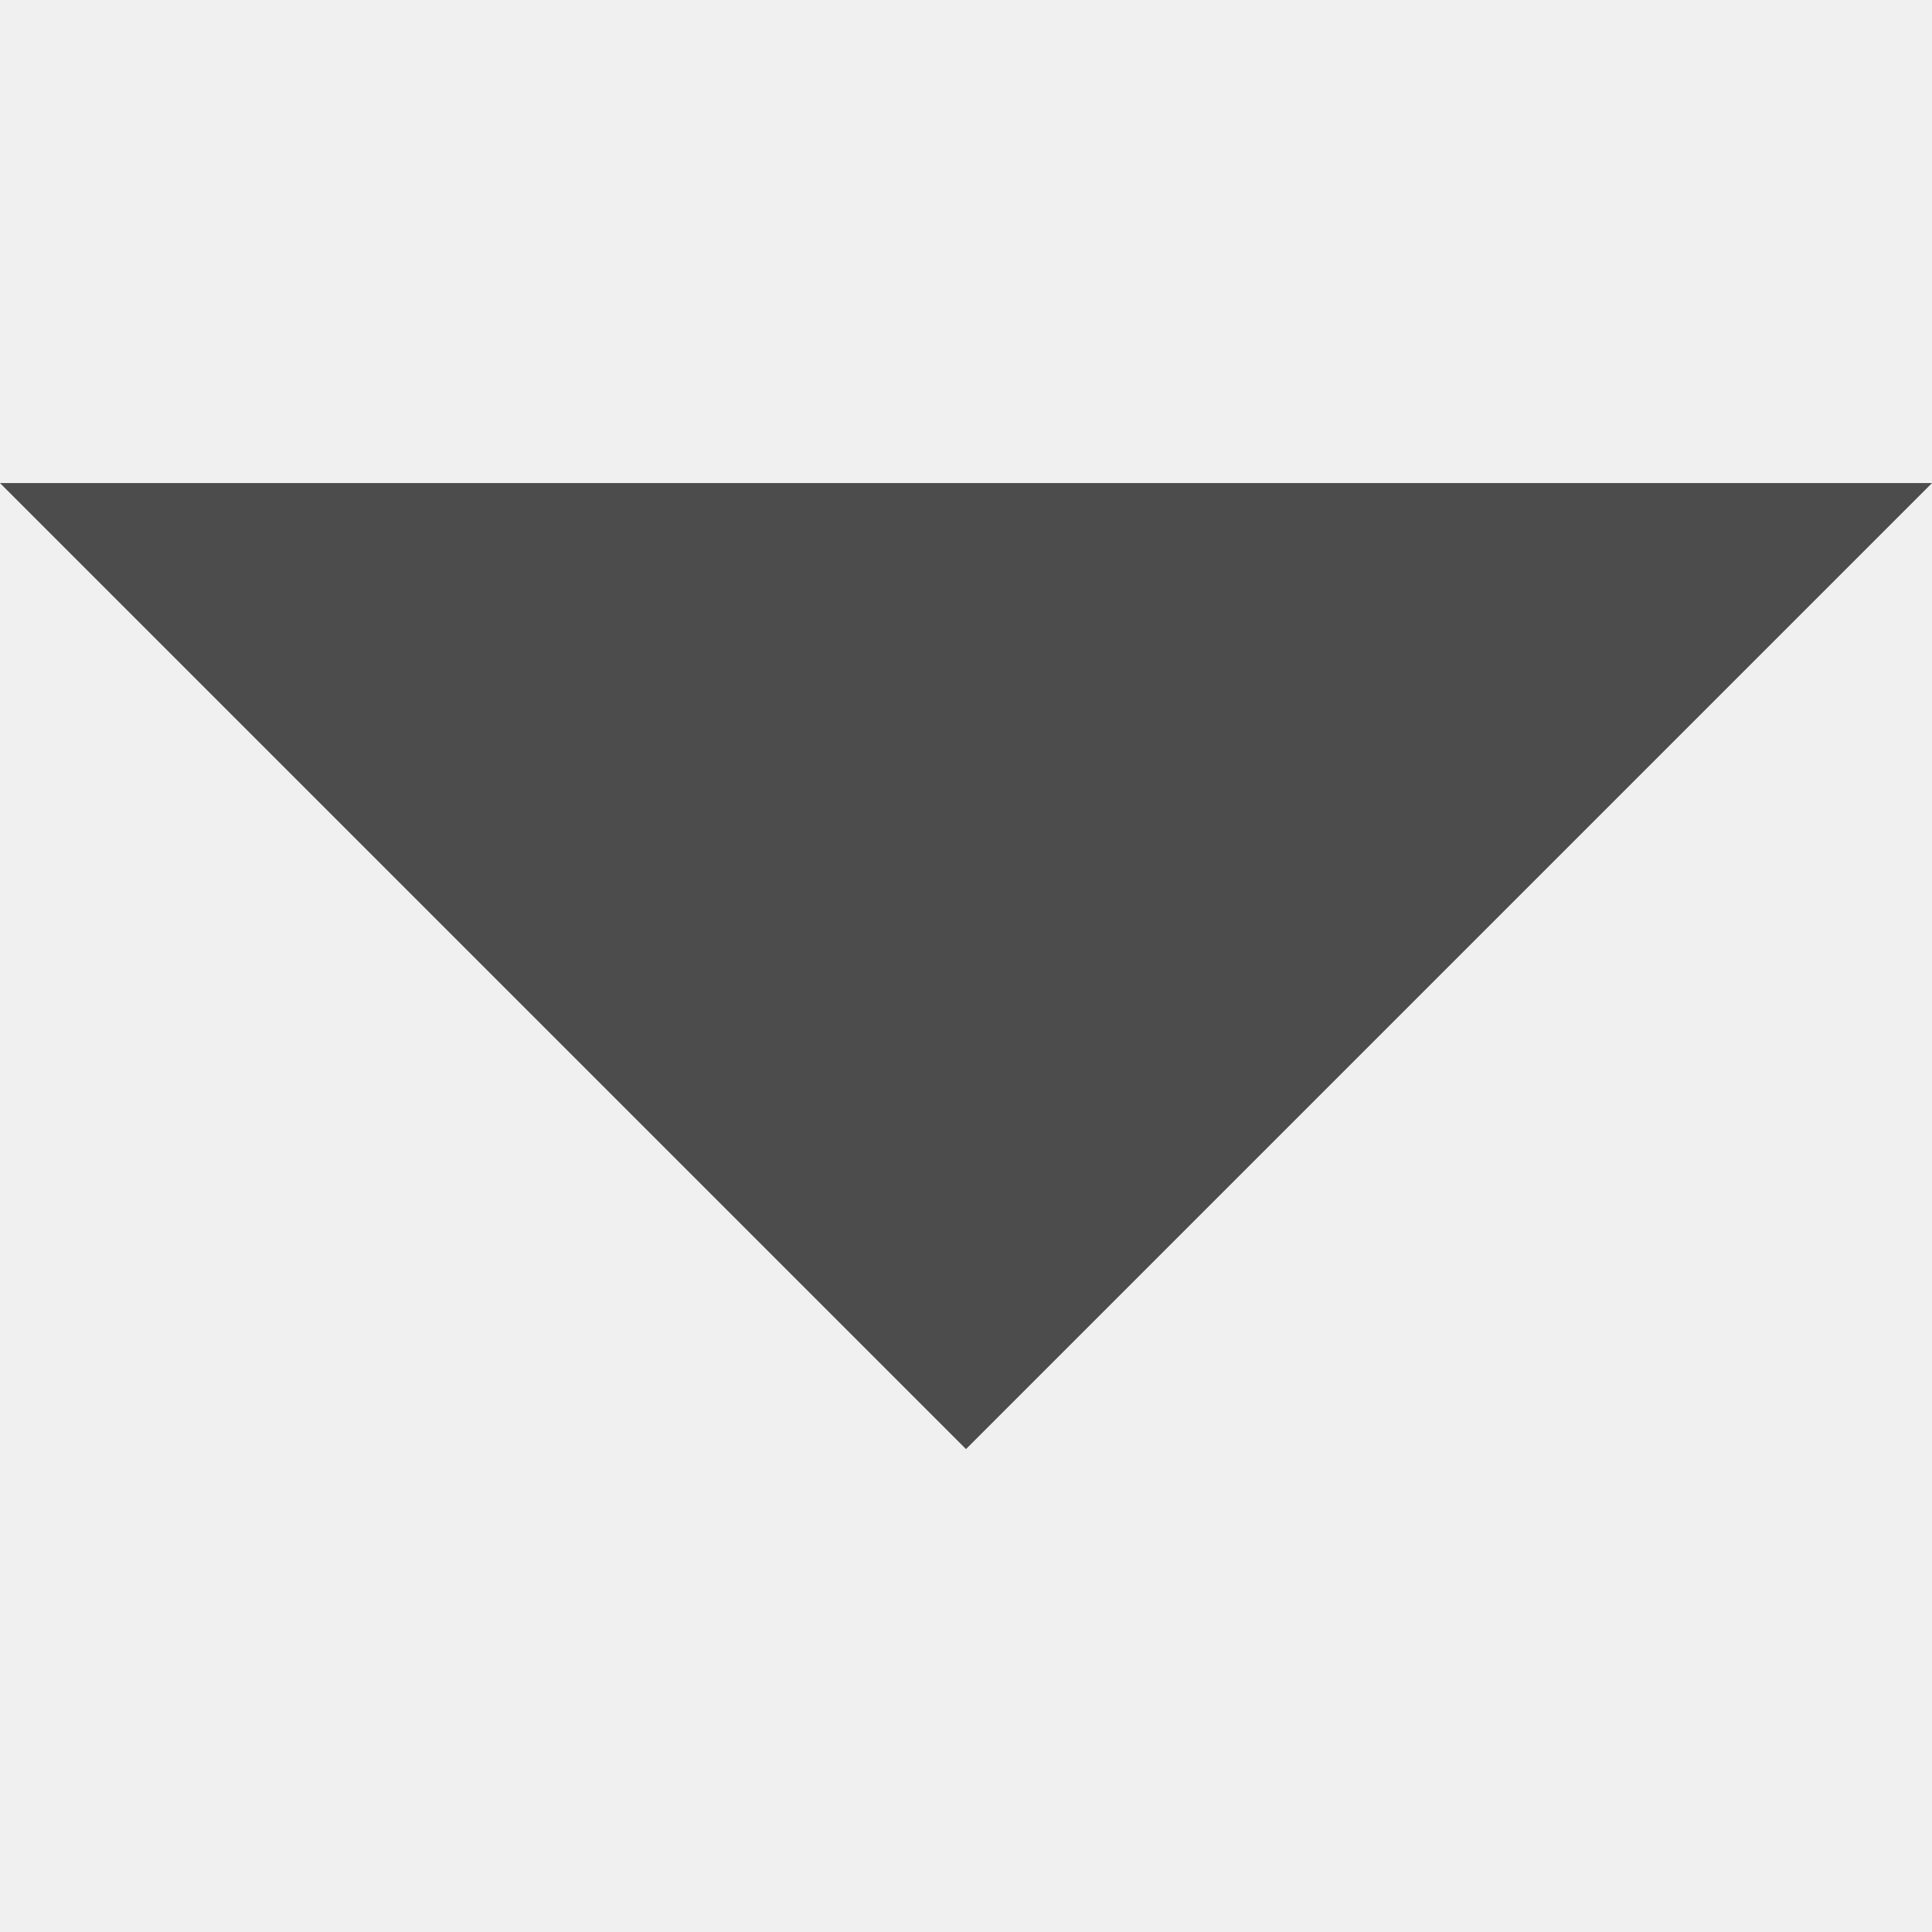
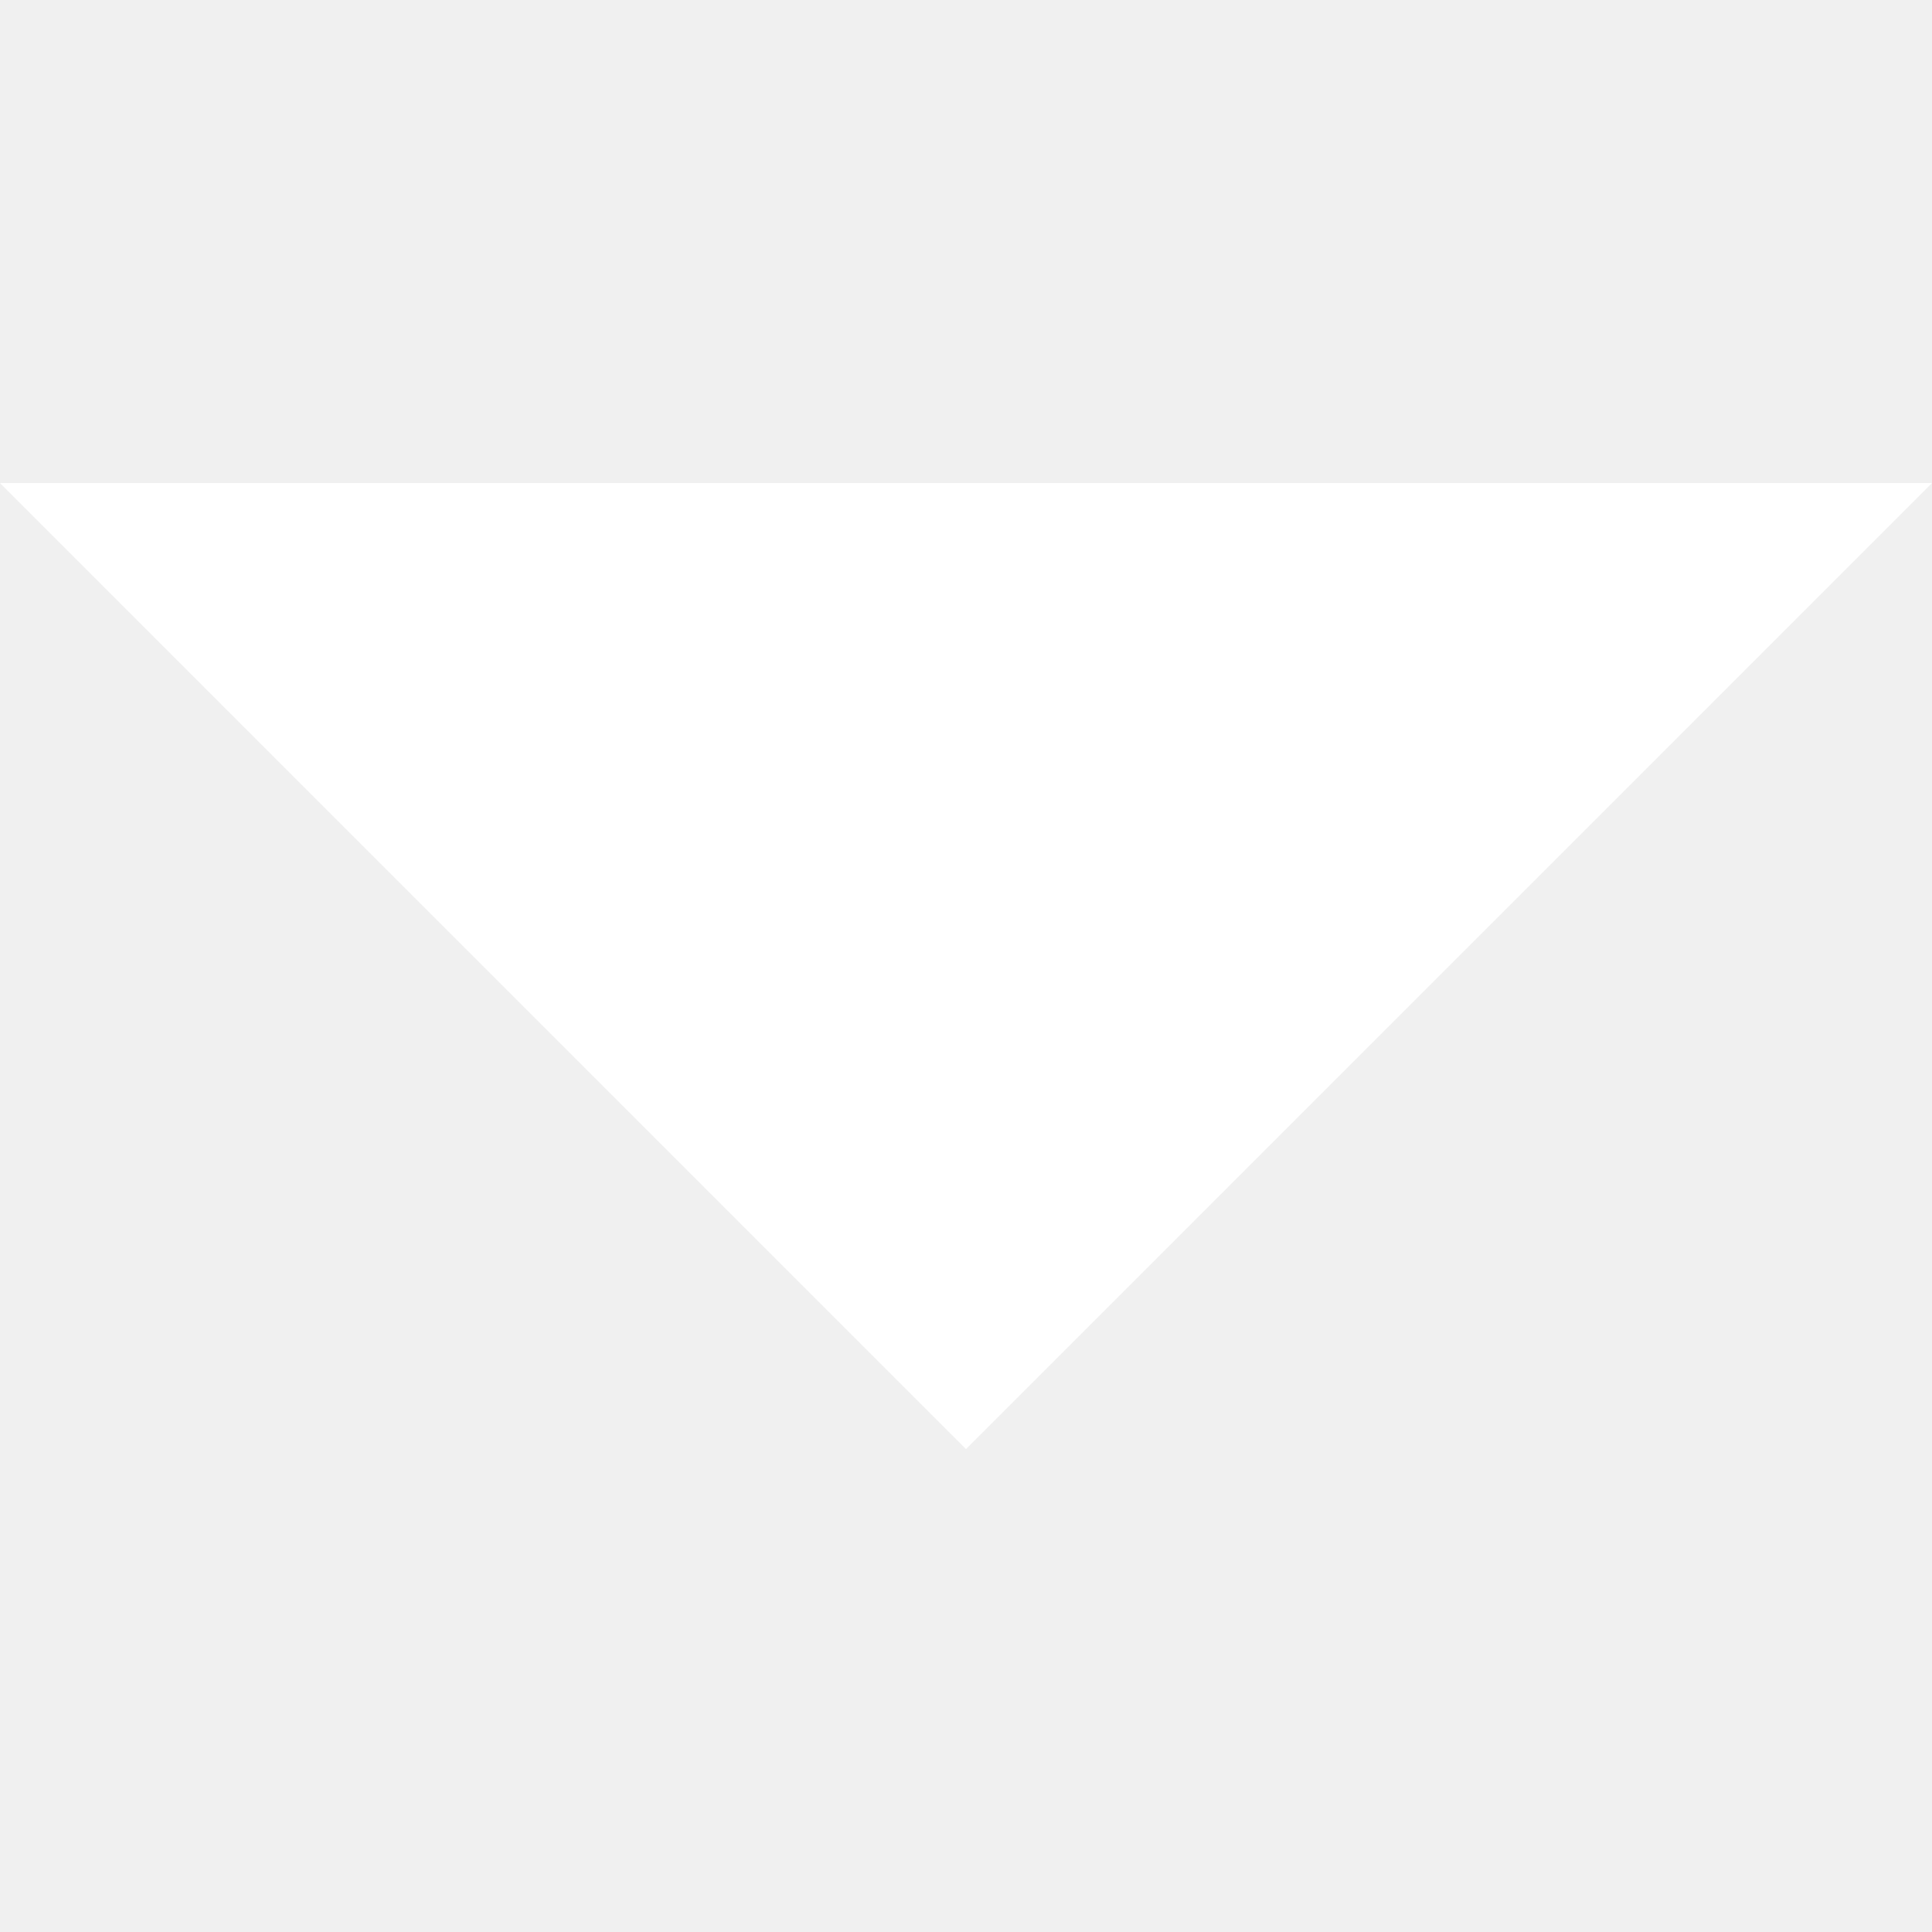
<svg xmlns="http://www.w3.org/2000/svg" width="64" height="64" viewBox="0 0 16.933 16.933" version="1.1" id="svg1" xml:space="preserve">
  <defs id="defs1">
    <linearGradient id="swatch5">
      <stop style="stop-color:#000000;stop-opacity:1;" offset="0" id="stop5" />
    </linearGradient>
    <linearGradient id="swatch4">
      <stop style="stop-color:#000000;stop-opacity:1;" offset="0" id="stop4" />
    </linearGradient>
    <linearGradient id="swatch3">
      <stop style="stop-color:#000000;stop-opacity:1;" offset="0" id="stop3" />
    </linearGradient>
  </defs>
-   <g id="layer1" style="display:inline">
-     <g id="g52" transform="translate(-127.5185,55.51052)">
-       <g id="g5" transform="matrix(1.38361,0,0,1.38361,191.019,88.44776)" style="fill:none;stroke:#010101;stroke-opacity:1">
-         <path style="fill:none;stroke:#010101;stroke-width:1.1;stroke-linecap:round;stroke-opacity:1;paint-order:stroke fill markers" d="m -47.893,-117.806 c 3.713,0.022 7.426,0.044 11.139,0.066" id="path1" />
-         <path style="fill:none;stroke:#010101;stroke-width:1.1;stroke-linecap:round;stroke-opacity:1;paint-order:stroke fill markers" d="m -47.893,-117.806 c 3.713,0.022 7.426,0.044 11.139,0.066" id="path2" transform="translate(0,5.144938)" />
-         <path style="fill:none;stroke:#010101;stroke-width:1.1;stroke-linecap:round;stroke-opacity:1;paint-order:stroke fill markers" d="m -47.893,-117.806 c 3.713,0.022 7.426,0.044 11.139,0.066" id="path3" transform="translate(0,10.28988)" />
-       </g>
-       <g id="g24" transform="matrix(1.184676,0,0,1.184676,17.52556,89.26712)" style="stroke:#010101;stroke-opacity:1">
-         <path style="fill:none;stroke:#010101;stroke-width:1.1;stroke-linecap:round;stroke-opacity:1;paint-order:stroke fill markers" d="m 134.17,-119.185 c -1.459,-0.009 -2.919,-0.017 -3.843,-0.022 -0.924,-0.005 -1.312,-0.007 -1.768,0.149 -0.456,0.156 -0.98,0.468 -1.242,0.956 -0.262,0.488 -0.262,0.815 -0.261,2.642 5e-4,1.828 -5e-4,-0.83 5e-4,2.142 0.001,2.972 0.001,3.622 0.3,4.048 0.299,0.425 0.897,0.625 1.39,0.724 0.493,0.099 0.882,0.097 1.893,0.087 1.012,-0.01 2.647,-0.029 3.92,-0.038 1.272,-0.009 2.182,-0.009 3.091,-0.009 0.651,0 1.301,0 1.727,-0.299 0.425,-0.299 0.625,-0.897 0.724,-1.39 0.099,-0.493 0.097,-0.882 0.092,-1.371 -0.005,-0.489 -0.014,-1.08 -0.022,-1.67" id="path4-2-8" transform="rotate(90,132.3974,-113.8494)" />
-         <path id="path7" style="fill:none;stroke:#010101;stroke-width:1.1;stroke-linecap:round;stroke-opacity:1;paint-order:stroke fill markers" d="m 133.757,-108.038 c 1.329,0 2.658,0 3.987,0 m -1.988,-2.04 c 0,1.36 0,2.721 0,4.081" />
-         <path id="path23" style="fill:none;fill-opacity:1;stroke:#010101;stroke-width:0.6;stroke-linecap:butt;stroke-linejoin:miter;stroke-dasharray:none;stroke-opacity:1;paint-order:stroke fill markers" d="m 134.564,-114.557 c 0.557,0 1.114,0 1.672,0 m -1.598,-1.372 c 0.531,-0.002 1.062,-0.004 1.594,-0.006 m -1.614,2.992 c 0,-1.095 0,-2.19 0,-3.286 m -2.961,0.283 c 0.287,-0.01 0.574,-0.019 0.824,0.011 0.249,0.03 0.461,0.101 0.607,0.238 0.145,0.137 0.224,0.341 0.257,0.635 0.033,0.294 0.019,0.677 -0.058,0.967 -0.077,0.291 -0.217,0.489 -0.392,0.606 -0.175,0.117 -0.386,0.153 -0.597,0.171 -0.211,0.018 -0.422,0.017 -0.634,0.017 m -0.015,-2.961 c 6.7e-4,0.1 0.001,0.2 0.004,0.744 0.003,0.544 0.008,1.531 0.013,2.519 m -2.876,-3.25 c 0.002,0.454 0.003,0.907 0.002,1.316 -0.002,0.409 -0.007,0.773 -0.009,1.095 -0.003,0.323 -0.003,0.604 -0.003,0.885 m 0.011,-1.514 c 0.33,0 0.659,0 0.915,-0.015 0.256,-0.015 0.439,-0.044 0.578,-0.172 0.139,-0.128 0.236,-0.354 0.236,-0.582 -3e-5,-0.229 -0.096,-0.46 -0.221,-0.581 -0.125,-0.121 -0.279,-0.133 -0.536,-0.136 -0.256,-0.003 -0.615,0.003 -0.974,0.009" />
-       </g>
-       <g id="g6" transform="matrix(1.266868,0,0,1.266868,-63.53903,75.45631)">
-         <circle style="fill:#000000;fill-opacity:1;stroke:#010101;stroke-width:0.6;stroke-linecap:butt;stroke-linejoin:miter;stroke-miterlimit:0;paint-order:normal" id="path5" cx="192.462" cy="-117.831" r="1.034" />
-         <circle style="fill:#000000;fill-opacity:1;stroke:#010101;stroke-width:0.6;stroke-linecap:butt;stroke-linejoin:miter;stroke-miterlimit:0;paint-order:normal" id="path5-1" cx="192.462" cy="-112.64" r="1.034" />
-         <circle style="fill:#000000;fill-opacity:1;stroke:#010101;stroke-width:0.6;stroke-linecap:butt;stroke-linejoin:miter;stroke-miterlimit:0;paint-order:normal" id="path5-4" cx="192.462" cy="-107.131" r="1.034" />
-       </g>
-       <g id="g11" transform="matrix(1.238061,0,0,1.238061,-35.85625,71.83044)">
-         <path style="fill:#000000;fill-opacity:0.006;stroke:#010101;stroke-width:1.081;stroke-linecap:round;stroke-linejoin:miter;stroke-miterlimit:0;stroke-dasharray:none;paint-order:normal" d="m 170.543,-106.208 c -1.311,-1.315 -2.622,-2.63 -3.933,-3.944" id="path8" />
-         <ellipse style="fill:#000000;fill-opacity:0.006;stroke:#010101;stroke-width:1.081;stroke-linecap:butt;stroke-linejoin:miter;stroke-miterlimit:0;stroke-dasharray:none;paint-order:normal" id="path6" cx="163.11" cy="-113.789" rx="5.163" ry="4.948" />
-       </g>
-       <g id="g27" transform="matrix(1.317262,0,0,1.317262,23.05786,34.05776)">
-         <path style="fill:#000000;fill-opacity:0.006;stroke:#797979;stroke-width:1.081;stroke-linecap:round;stroke-linejoin:miter;stroke-miterlimit:0;stroke-dasharray:none;stroke-opacity:1;paint-order:normal" d="m 125.925,-81.277 c 0,2.916 0,5.832 0,8.748" id="path14" />
-         <path style="fill:#000000;fill-opacity:0.006;stroke:#797979;stroke-width:1.081;stroke-linecap:round;stroke-linejoin:miter;stroke-miterlimit:0;stroke-dasharray:none;stroke-opacity:1;paint-order:normal" d="m 124.172,-74.183 c 0.584,0.551 1.169,1.102 1.753,1.654" id="path21" />
-         <path style="fill:#000000;fill-opacity:0.006;stroke:#797979;stroke-width:1.081;stroke-linecap:round;stroke-linejoin:miter;stroke-miterlimit:0;stroke-dasharray:none;stroke-opacity:1;paint-order:normal" d="m 128.688,-80.681 c 2.419,0 4.839,0 7.258,0" id="path24" />
-         <path style="fill:#000000;fill-opacity:0.006;stroke:#797979;stroke-width:1.081;stroke-linecap:round;stroke-linejoin:miter;stroke-miterlimit:0;stroke-dasharray:none;stroke-opacity:1;paint-order:normal" d="m 128.688,-76.779 c 1.317,0 2.634,0 3.951,0" id="path25" />
-         <path style="fill:#000000;fill-opacity:0.006;stroke:#797979;stroke-width:1.081;stroke-linecap:round;stroke-linejoin:miter;stroke-miterlimit:0;stroke-dasharray:none;stroke-opacity:1;paint-order:normal" d="m 128.687,-73.008 c 0.89,0 1.78,0 2.671,0" id="path26" />
-       </g>
-       <g id="g30" transform="matrix(1.580179,0,0,1.580179,-94.88163,53.69624)">
-         <path style="fill:#000000;fill-opacity:0.006;stroke:#797979;stroke-width:1.081;stroke-linecap:round;stroke-linejoin:miter;stroke-miterlimit:0;stroke-dasharray:none;stroke-opacity:1;paint-order:normal" d="m 193.52,-81.617 c -0.033,3.212 -0.066,6.423 -0.099,9.635" id="path27" />
-         <path style="fill:#000000;fill-opacity:0.006;stroke:#797979;stroke-width:1.081;stroke-linecap:round;stroke-linejoin:miter;stroke-miterlimit:0;stroke-dasharray:none;stroke-opacity:1;paint-order:normal" d="m 189.524,-75.985 c 1.299,1.328 2.598,2.656 3.897,3.984" id="path28" />
-         <path style="fill:#000000;fill-opacity:0.006;stroke:#797979;stroke-width:1.081;stroke-linecap:round;stroke-linejoin:miter;stroke-miterlimit:0;stroke-dasharray:none;stroke-opacity:1;paint-order:normal" d="m 197.507,-76.087 c -1.362,1.362 -2.724,2.724 -4.086,4.086" id="path29" />
-       </g>
-       <g id="g46" transform="matrix(1.112312,-0.03816376,0.03816376,1.112312,17.21818,-484.8151)" style="display:inline">
-         <path id="rect43" style="fill:#f46a4e;fill-opacity:1;stroke:#f5694e;stroke-width:1.223;stroke-miterlimit:2;stroke-opacity:1" d="m 176.761,379.632 3.934,-3.964 1.968,1.758 -3.935,4.107 z" />
-         <path id="path46" style="fill:#f46a4e;fill-opacity:1;stroke:#f5694e;stroke-width:1.23;stroke-miterlimit:2;stroke-opacity:1" d="m -388.381,-158.914 a 1.31,0.387 0 0 1 -0.655,0.336 1.31,0.387 0 0 1 -1.31,0 1.31,0.387 0 0 1 -0.655,-0.336 h 1.31 z" transform="matrix(-0.7462636,-0.6656505,0.6815671,-0.7317557,0,0)" />
-         <path style="display:inline;fill:#f46a4e;fill-opacity:1;stroke:#f5694e;stroke-width:0.383;stroke-linecap:round;stroke-miterlimit:3.3;stroke-opacity:1" d="m 174.974,381.402 2.153,1.939 -2.189,0.294 c -0.321,0.037 -0.273,0.08 -0.25,-0.204 z" id="rect50" transform="matrix(1.068985,0.0366772,-0.0366772,1.068985,2.208406,-33.30289)" />
-         <path style="display:inline;fill:#797979;stroke:#f5694e;stroke-width:1.181;stroke-miterlimit:2;stroke-dasharray:none;stroke-opacity:1" d="m 171.02,376.768 c 0,3.235 0,6.469 0,9.704" id="path4" transform="matrix(1.068985,0.0366772,-0.0366772,1.068985,2.296323,-33.31446)" />
-         <path style="display:inline;fill:#797979;stroke:#f5694e;stroke-width:1.181;stroke-linecap:round;stroke-miterlimit:2;stroke-dasharray:none;stroke-opacity:1" d="m 176.378,375.078 c -1.797,0 -3.594,0 -5.391,0" id="path15" transform="matrix(0.6196332,0.0212598,-0.0366772,1.068985,80.69425,-30.61002)" />
-         <path style="display:inline;fill:none;stroke:#f5694e;stroke-width:1.181;stroke-linecap:round;stroke-linejoin:miter;stroke-miterlimit:2;stroke-dasharray:none;stroke-opacity:1" d="m 172.533,375.078 c -0.477,0 -0.954,0 -1.193,0.279 -0.239,0.279 -0.239,0.838 -0.239,1.397" id="path35" transform="matrix(1.068985,0.0366772,-0.0366772,1.068985,2.208406,-33.30289)" />
-         <path style="display:inline;fill:none;stroke:#f5694e;stroke-width:1.181;stroke-linecap:round;stroke-linejoin:miter;stroke-miterlimit:2;stroke-dasharray:none;stroke-opacity:1" d="m 180.674,388.121 c -2.677,0 -5.354,0 -8.032,0" id="path36" transform="matrix(1.068985,0.0366772,-0.0366772,1.068985,2.208406,-33.30289)" />
-         <path style="display:inline;fill:none;stroke:#f5694e;stroke-width:1.181;stroke-linecap:round;stroke-linejoin:miter;stroke-miterlimit:2;stroke-dasharray:none;stroke-opacity:1" d="m 171.102,386.458 c 0,0.554 0,1.109 0.257,1.386 0.257,0.277 0.77,0.277 1.283,0.277" id="path37" transform="matrix(1.068985,0.0366772,-0.0366772,1.068985,2.208406,-33.30289)" />
-         <path style="display:inline;fill:none;stroke:#f46a4e;stroke-width:1.181;stroke-linecap:round;stroke-linejoin:miter;stroke-miterlimit:2;stroke-dasharray:none;stroke-opacity:1" d="m 182.56,382.873 c 0,1.15 0,2.3 0,3.45" id="path38" transform="matrix(1.068985,0.0366772,-0.0366772,1.068985,2.208406,-33.30289)" />
-         <path style="display:inline;fill:none;stroke:#f5694e;stroke-width:1.181;stroke-linecap:round;stroke-linejoin:miter;stroke-miterlimit:2;stroke-dasharray:none;stroke-opacity:1" d="m 180.674,388.121 c 0.629,0 1.258,0 1.572,-0.3 0.314,-0.3 0.314,-0.899 0.314,-1.498" id="path39" transform="matrix(1.068985,0.0366772,-0.0366772,1.068985,2.208406,-33.30289)" />
-       </g>
-       <g id="g17" transform="translate(73.91841,1.719791)">
-         <path style="fill:#8c8c8c;fill-opacity:1;stroke:#8c8c8c;stroke-width:1.129;stroke-linecap:round;stroke-miterlimit:3.3;stroke-dasharray:none;stroke-opacity:1" id="path9" d="m -128.083,39.142 a 7.902,7.902 0 0 1 -3.951,6.844 7.902,7.902 0 0 1 -7.902,0 7.902,7.902 0 0 1 -3.951,-6.844 h 7.902 z" transform="scale(-1)" />
-         <ellipse style="fill:#8c8c8c;fill-opacity:1;stroke:#8c8c8c;stroke-width:0.406;stroke-linecap:round;stroke-miterlimit:3.3;stroke-dasharray:none;stroke-opacity:1" id="path16" cx="135.985" cy="-52.018" rx="3.508" ry="3.29" />
-       </g>
-       <path id="rect1" style="fill:#4c4c4c;fill-opacity:1;stroke-width:0.715;stroke-linecap:round;stroke-miterlimit:3.3" d="m 144.452,-51.277 -8.467,8.467 -8.467,-8.467 z" />
-     </g>
+   <g id="g1">
+     <path id="rect1" style="display:inline;fill:#ffffff;fill-opacity:1;stroke-width:0.715;stroke-linecap:round;stroke-miterlimit:3.3" d="m 144.452,-51.277 -8.467,8.467 -8.467,-8.467 z" transform="translate(-127.5185,55.51052)" />
  </g>
</svg>
